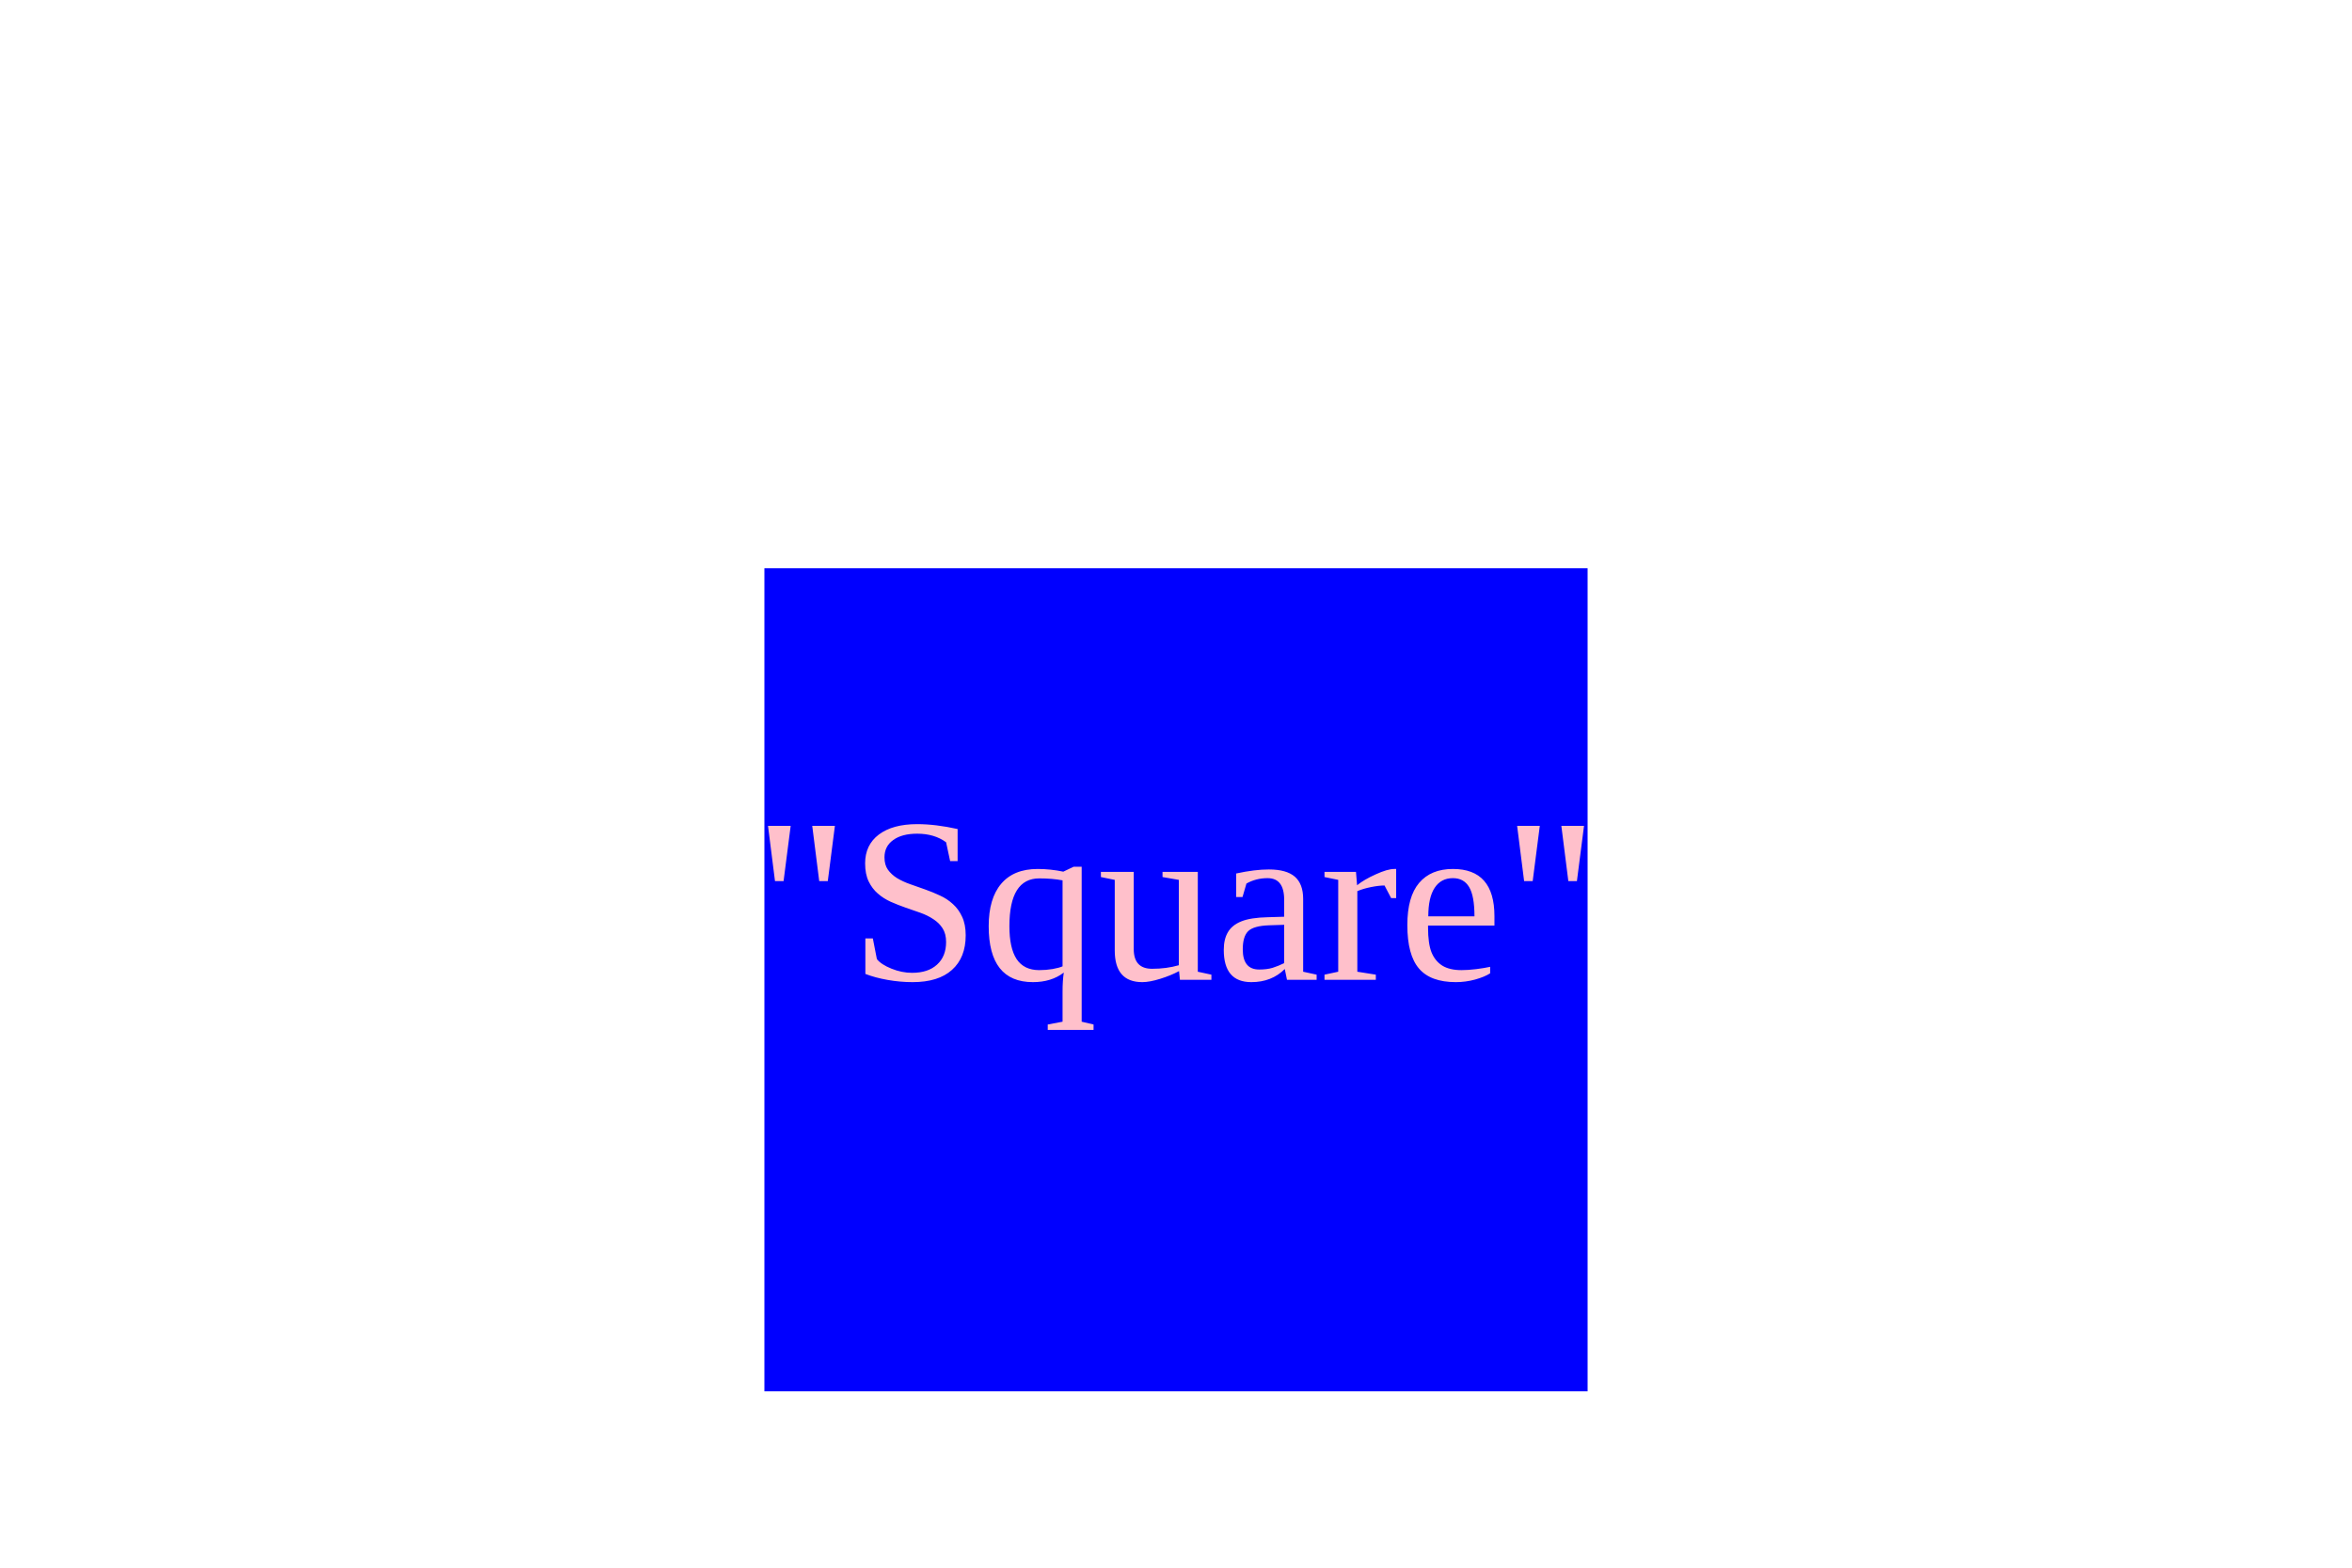
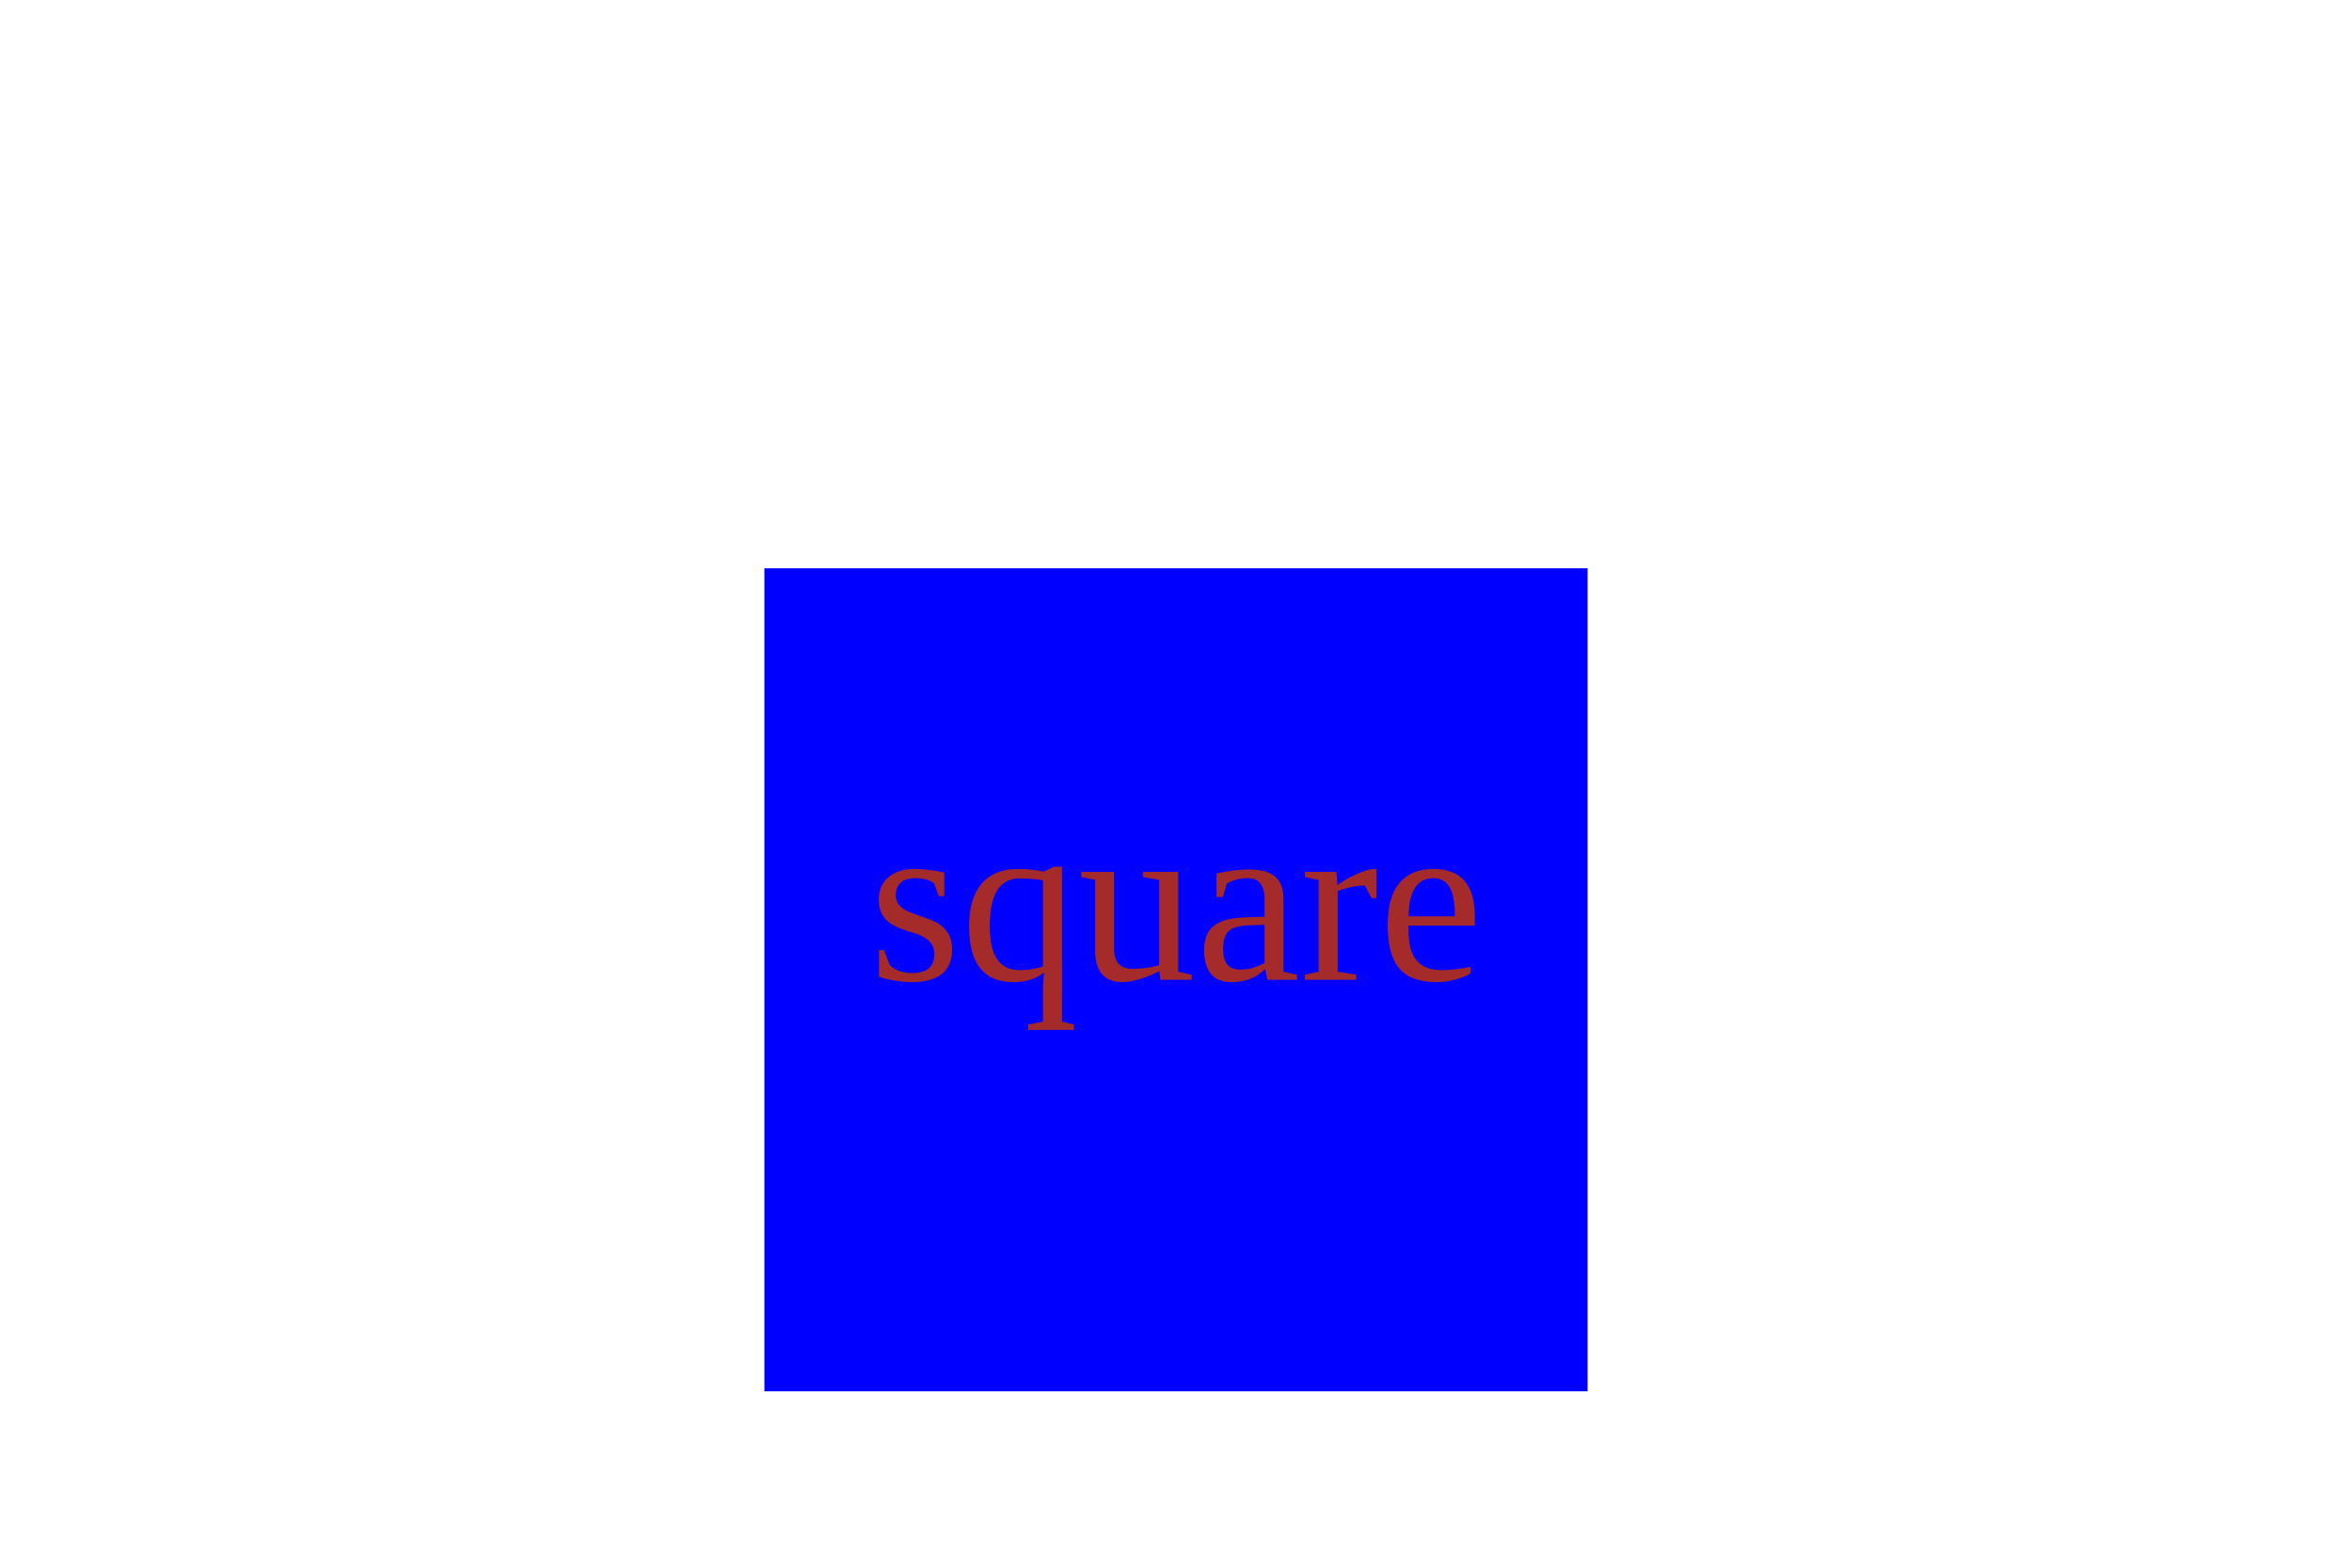
<svg xmlns="http://www.w3.org/2000/svg" width="300" height="200" version="1.1">
  <rect x="100" y="75" width="100" height="100" stroke="blue" fill="blue" stroke-width="5" />
-   <text x="150" y="125" font-size="30" text-anchor="middle" fill="pink">"Square"</text>
+   <text x="150" y="125" font-size="30" text-anchor="middle" fill="brown">square</text>
</svg>
